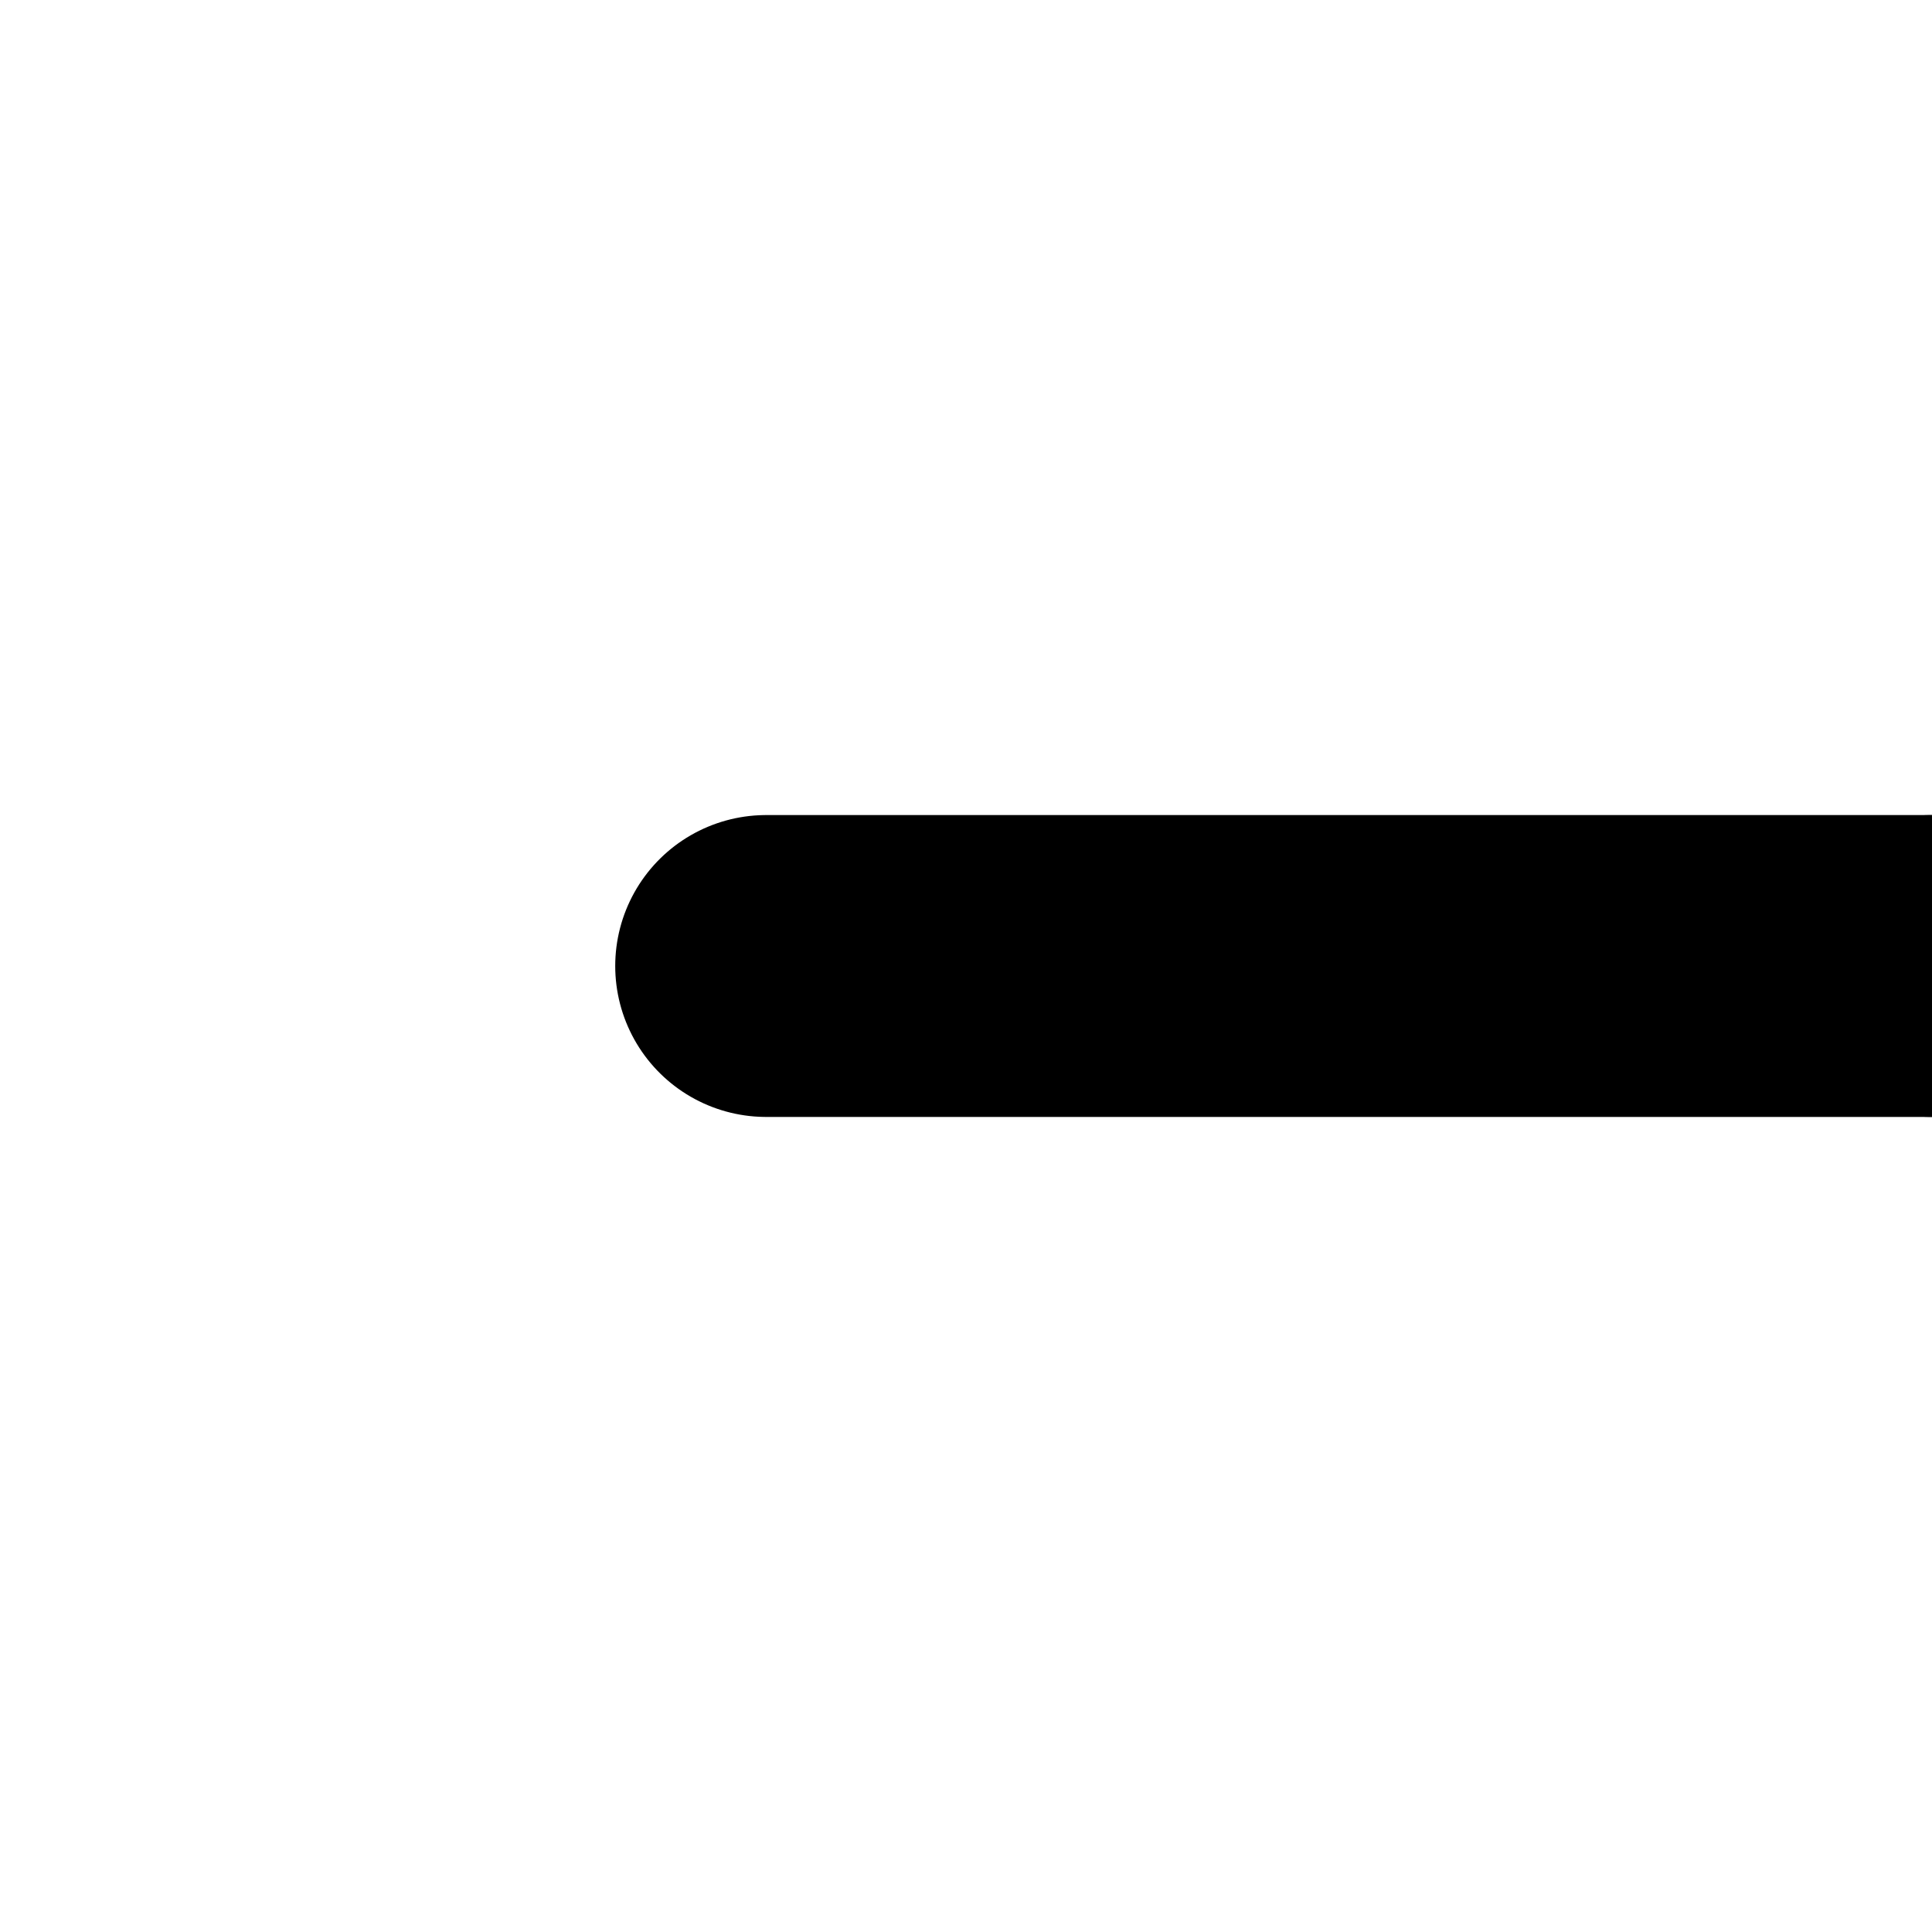
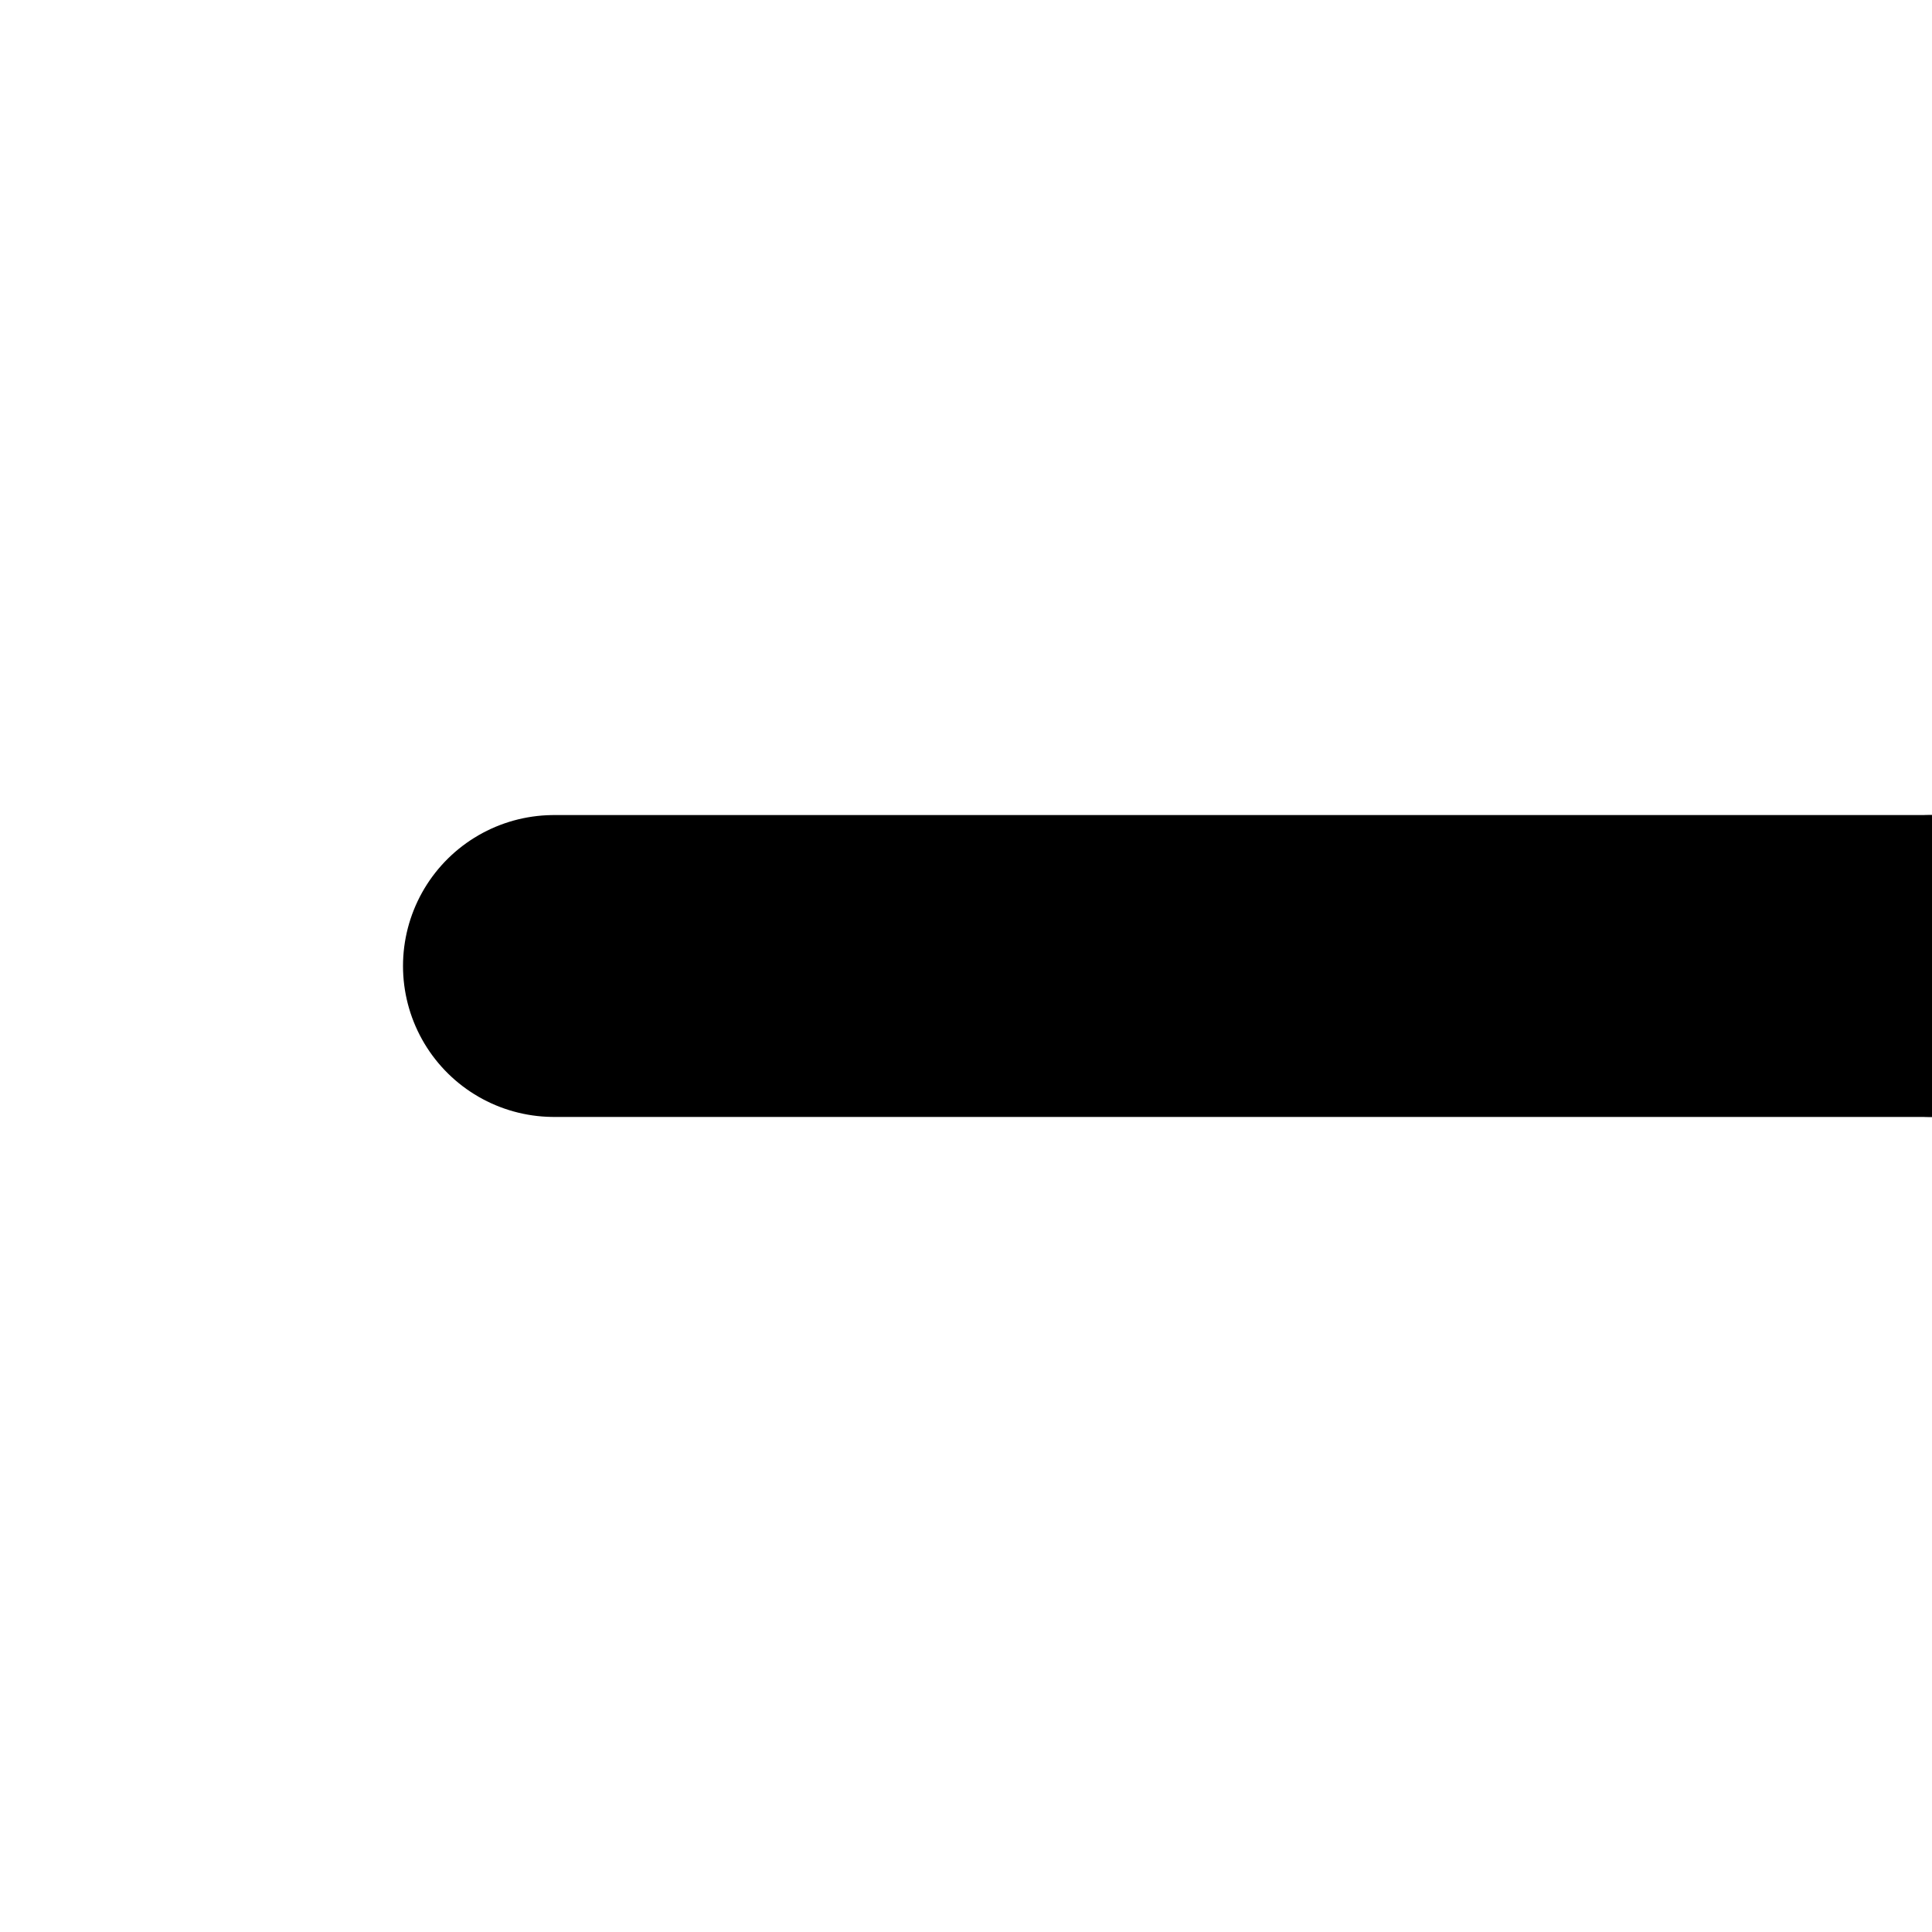
<svg xmlns="http://www.w3.org/2000/svg" id="Layer_1" viewBox="0 0 64 64">
  <defs>
    <style>.cls-1{fill:none;stroke:#000;stroke-linecap:round;stroke-miterlimit:10;stroke-width:10px;}</style>
  </defs>
-   <line class="cls-1" x1="102.62" y1="32" x2="64" y2="32" />
-   <line class="cls-1" x1="64" y1="32" x2="25.38" y2="32" />
+   <line class="cls-1" x1="109.65" y1="32" x2="64" y2="32" />
+   <line class="cls-1" x1="64" y1="32" x2="18.35" y2="32" />
</svg>
